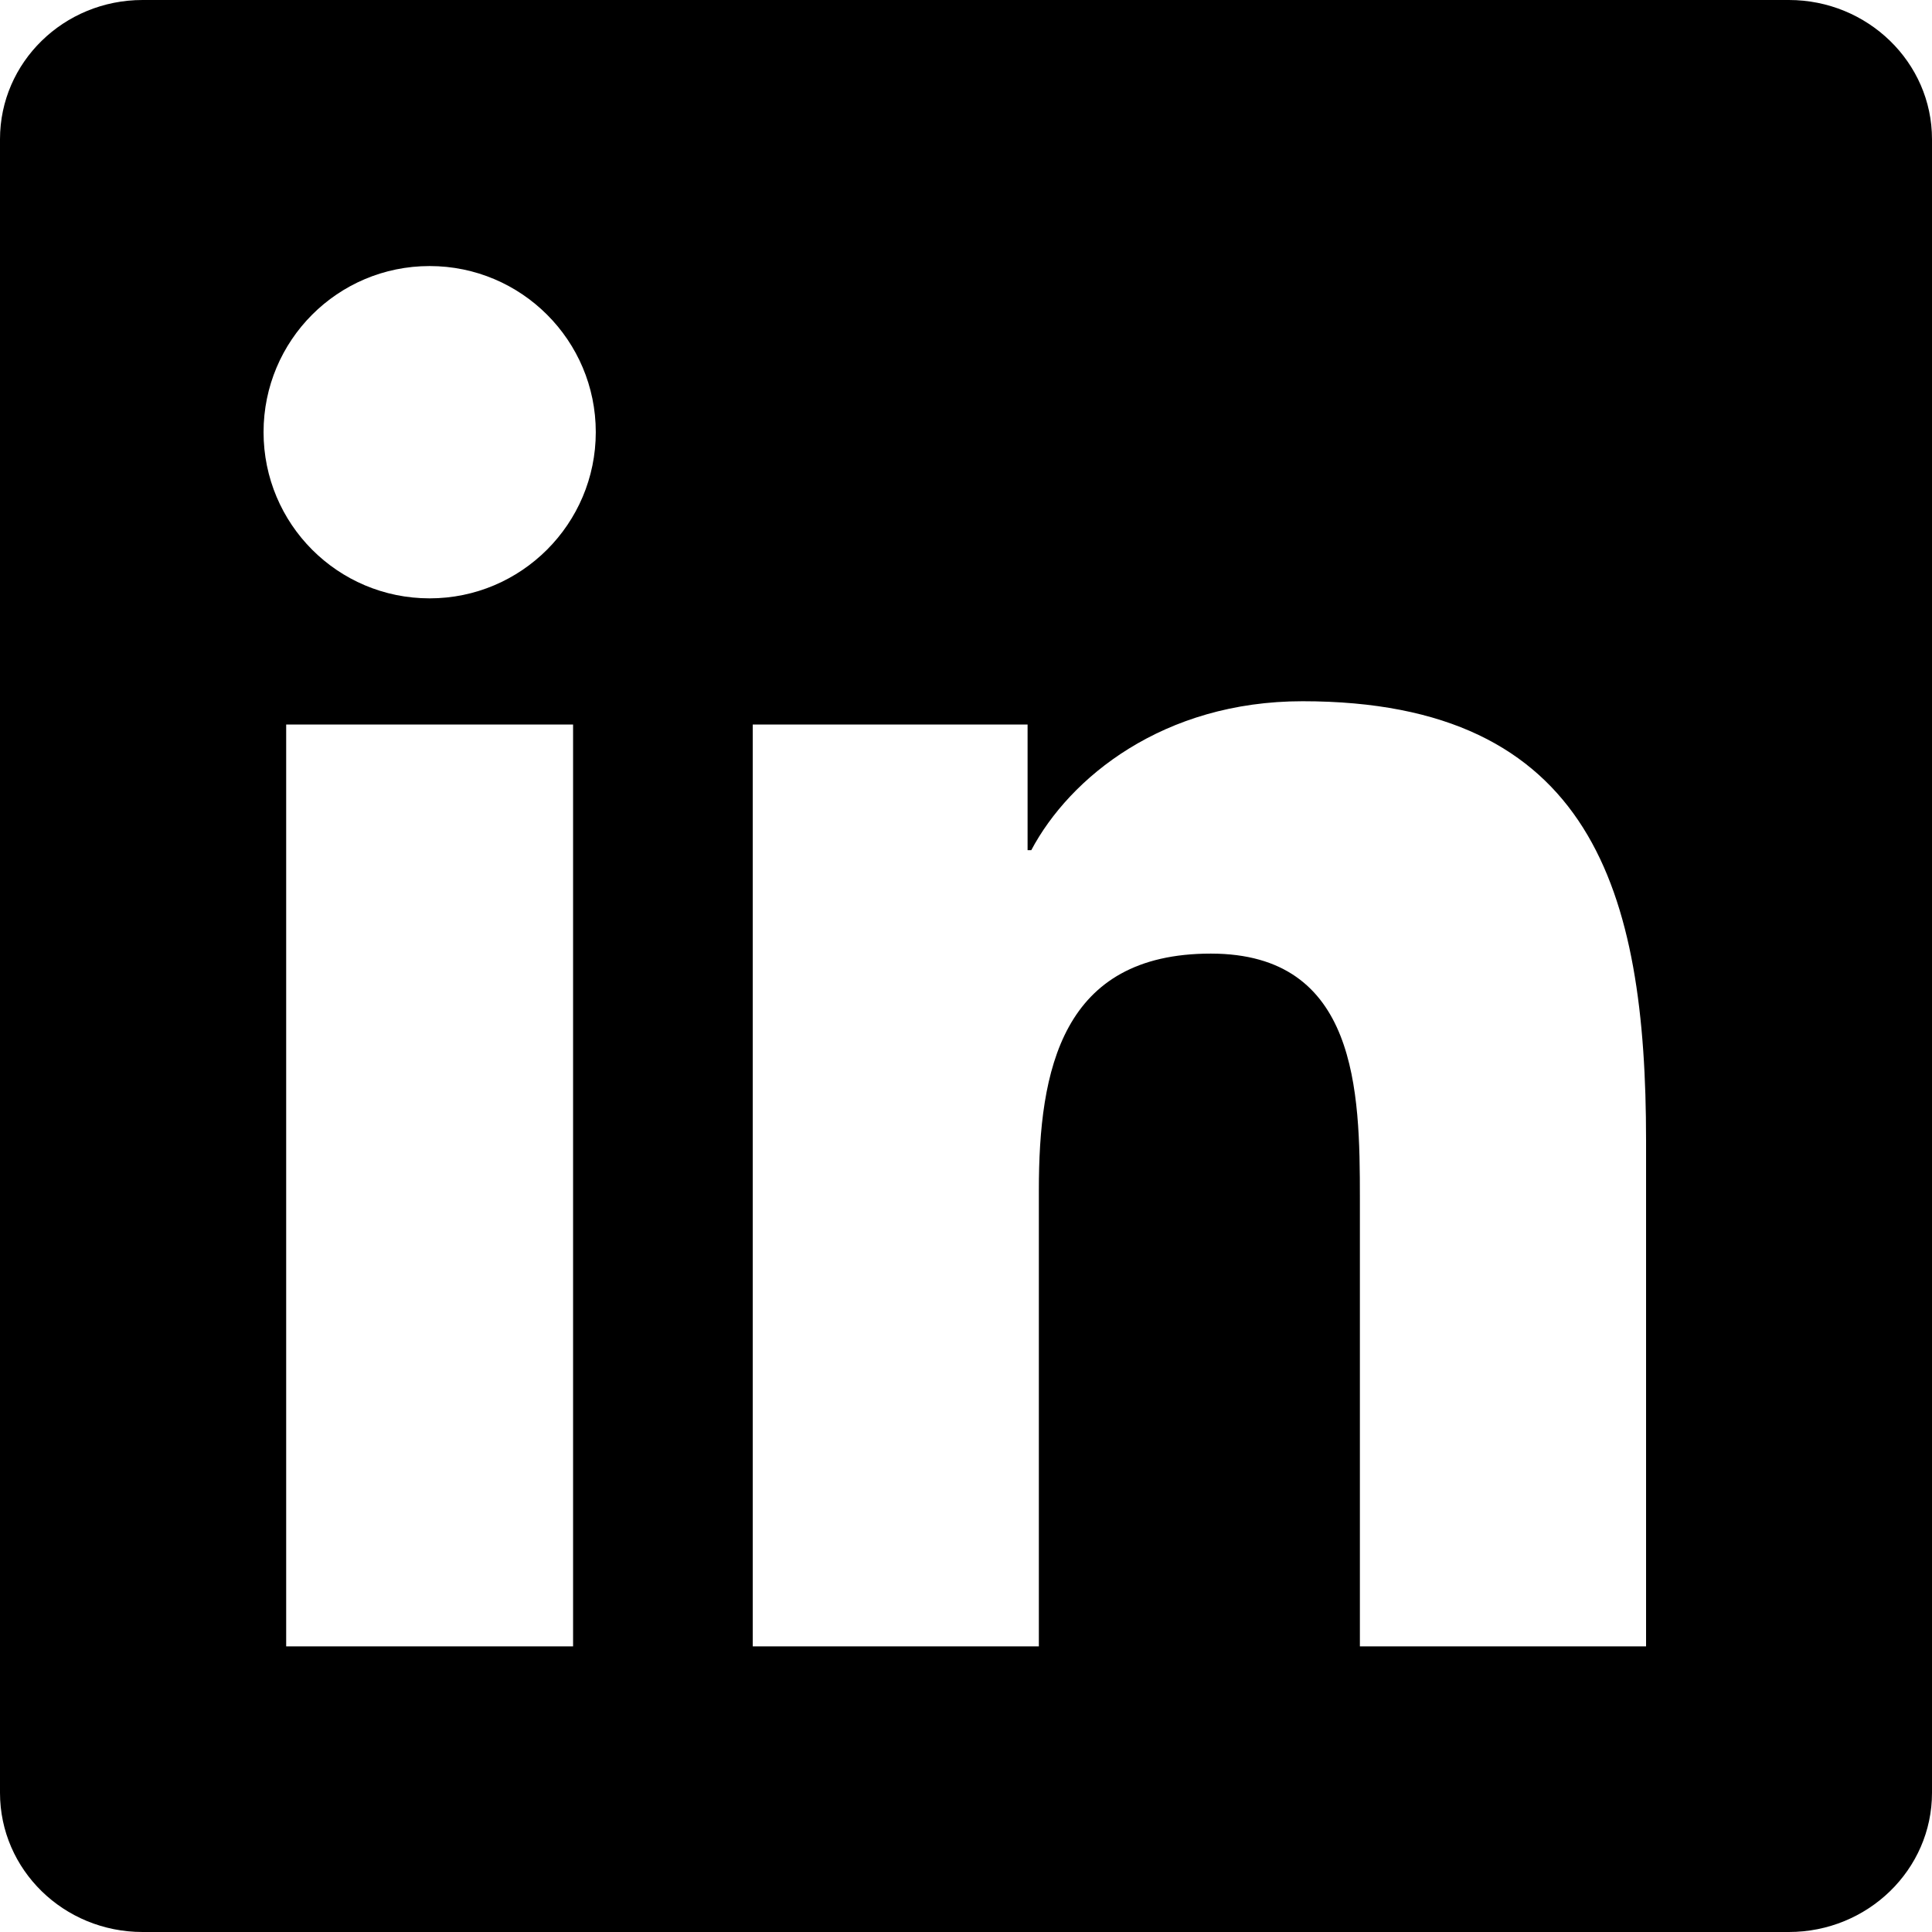
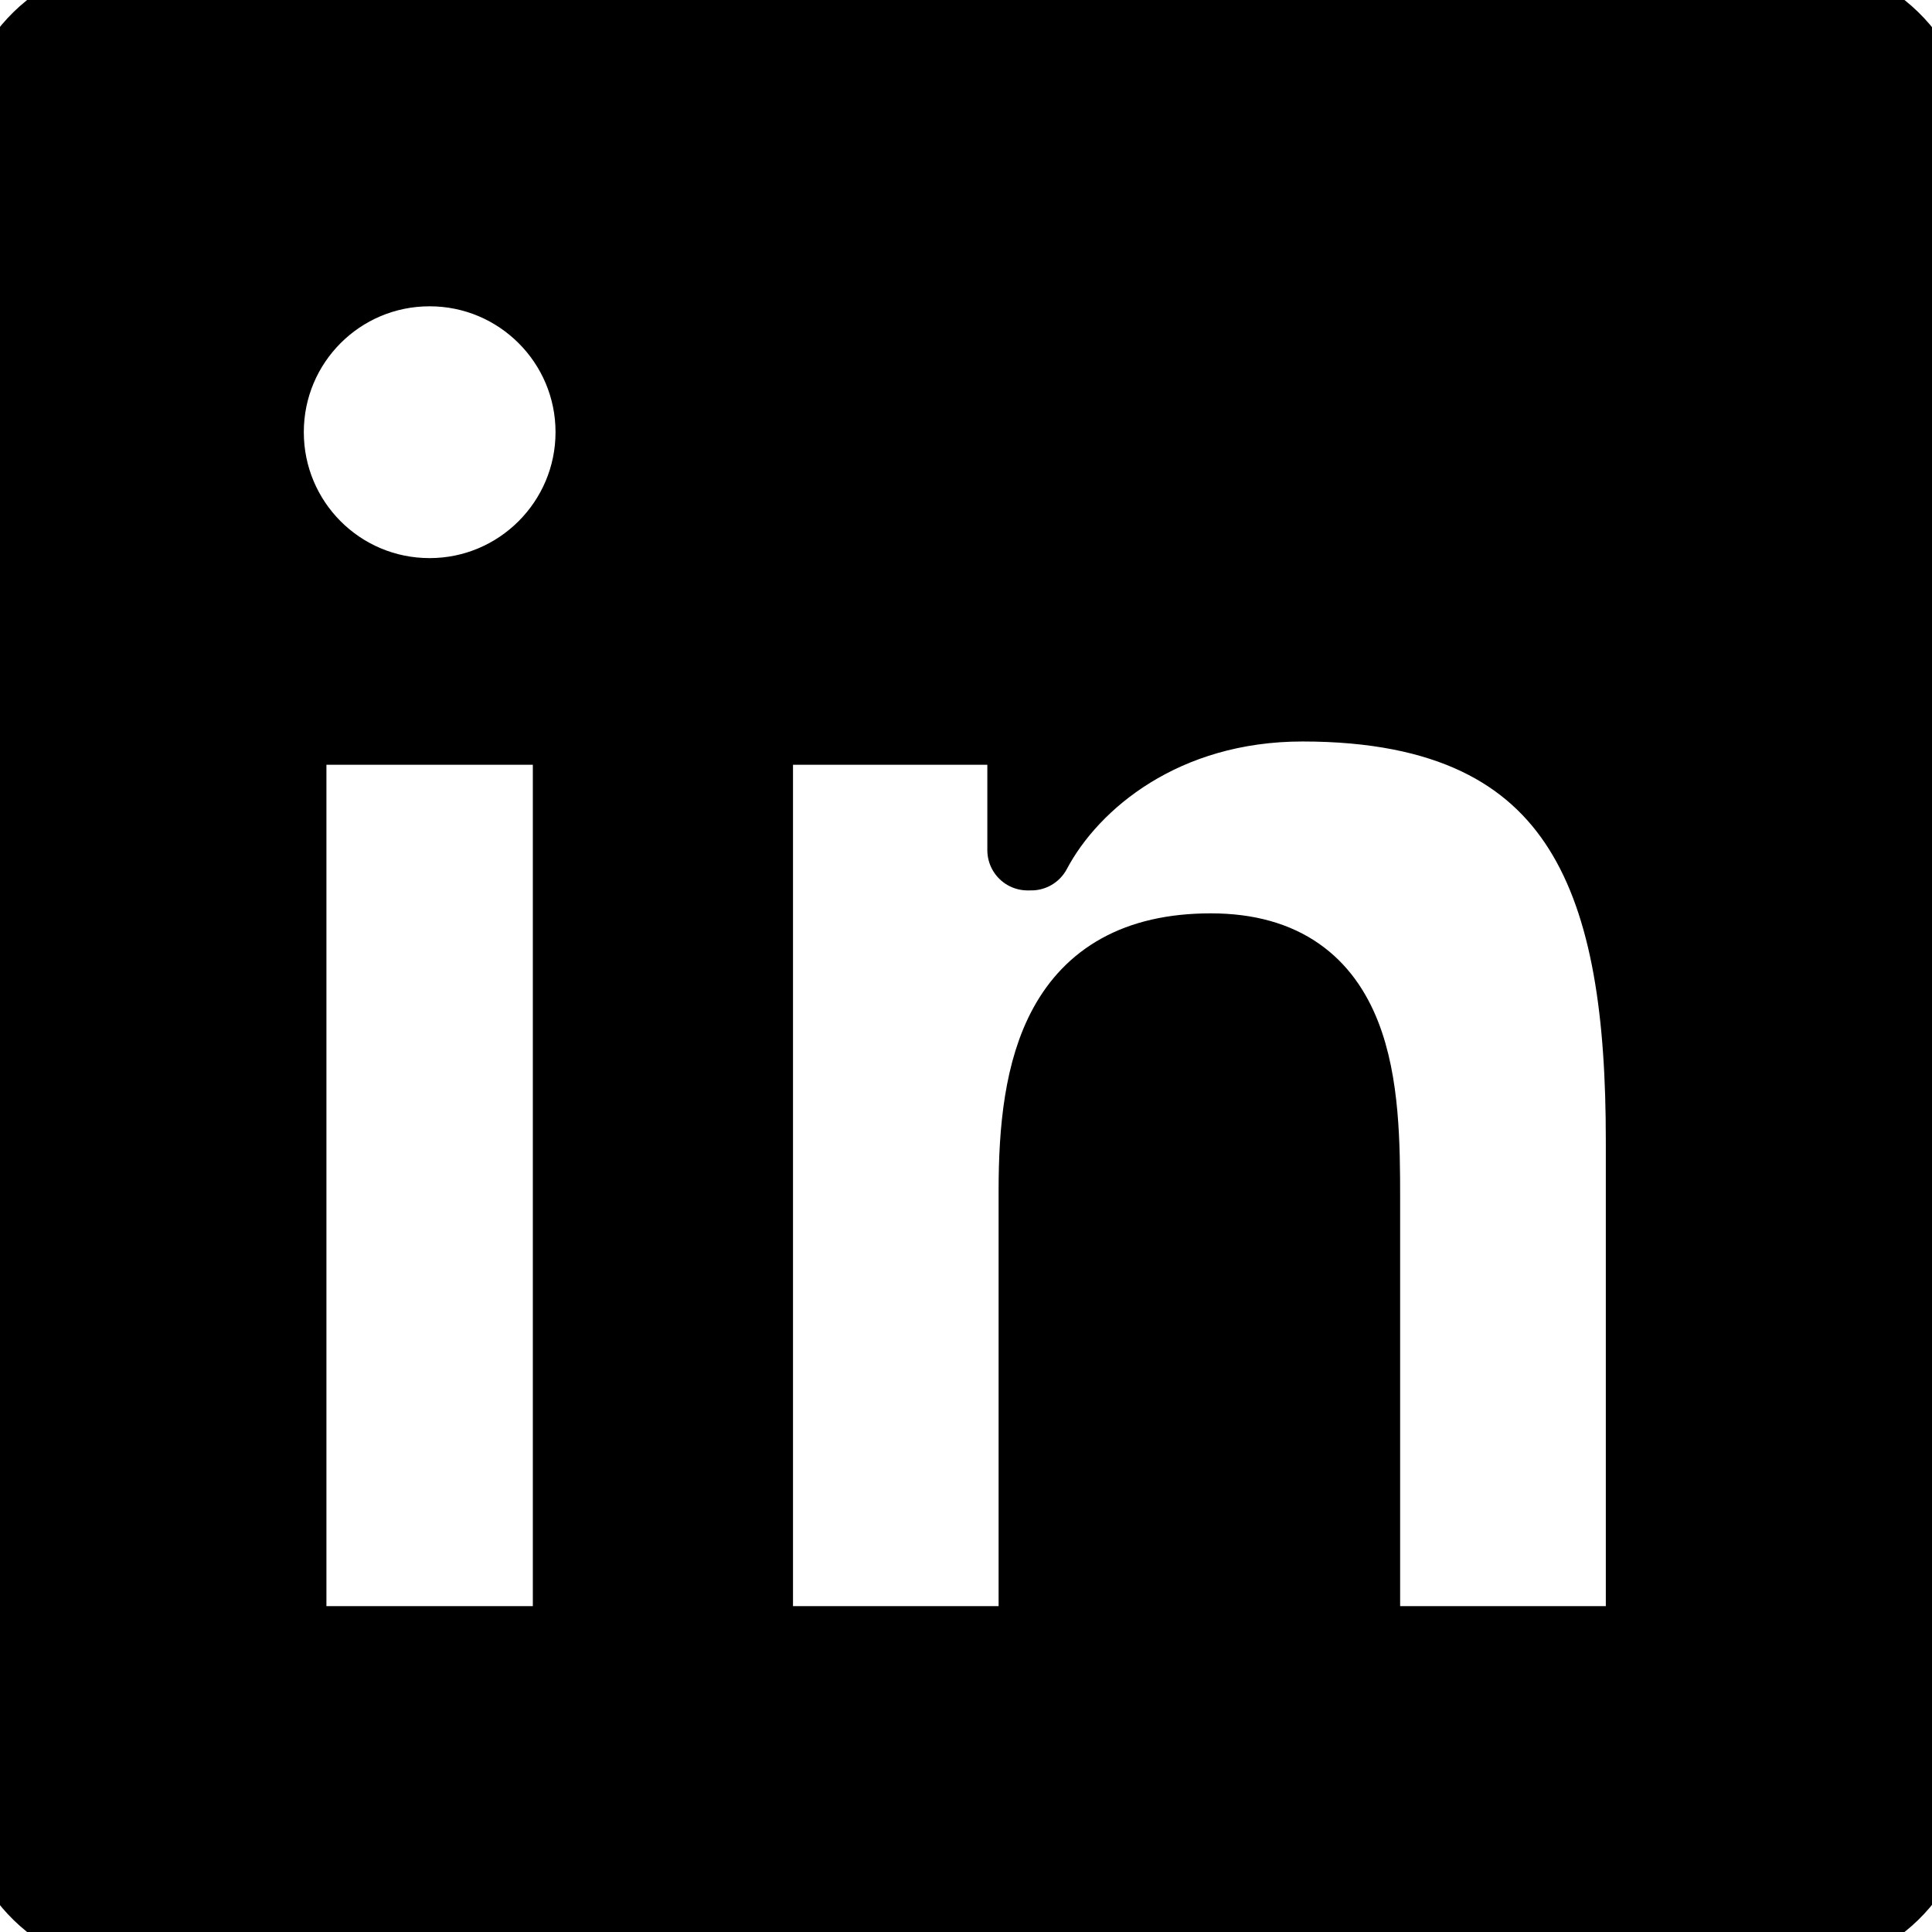
<svg xmlns="http://www.w3.org/2000/svg" role="img" viewBox="0 0 24 24">
-   <path d="M20.447 20.452h-3.554v-5.569c0-1.328-.027-3.037-1.852-3.037-1.853 0-2.136 1.445-2.136 2.939v5.667H9.351V9h3.414v1.561h.046c.477-.9 1.637-1.85 3.37-1.85 3.601 0 4.267 2.37 4.267 5.455v6.286zM5.337 7.433c-1.144 0-2.063-.926-2.063-2.065 0-1.138.92-2.063 2.063-2.063 1.14 0 2.064.925 2.064 2.063 0 1.139-.925 2.065-2.064 2.065zm1.782 13.019H3.555V9h3.564v11.452zM22.225 0H1.771C.792 0 0 .774 0 1.729v20.542C0 23.227.792 24 1.771 24h20.451C23.2 24 24 23.227 24 22.271V1.729C24 .774 23.2 0 22.222 0h.003z" />
+   <g fill="currentColor" stroke="currentColor" stroke-linecap="round" stroke-linejoin="round" stroke-width="1">
+     <path d="M20.447 20.452h-3.554v-5.569c0-1.328-.027-3.037-1.852-3.037-1.853 0-2.136 1.445-2.136 2.939v5.667H9.351V9h3.414v1.561h.046c.477-.9 1.637-1.85 3.37-1.85 3.601 0 4.267 2.37 4.267 5.455v6.286zM5.337 7.433c-1.144 0-2.063-.926-2.063-2.065 0-1.138.92-2.063 2.063-2.063 1.14 0 2.064.925 2.064 2.063 0 1.139-.925 2.065-2.064 2.065zm1.782 13.019H3.555V9h3.564v11.452zM22.225 0H1.771C.792 0 0 .774 0 1.729v20.542C0 23.227.792 24 1.771 24h20.451C23.2 24 24 23.227 24 22.271V1.729C24 .774 23.2 0 22.222 0h.003z" />
+   </g>
</svg>
